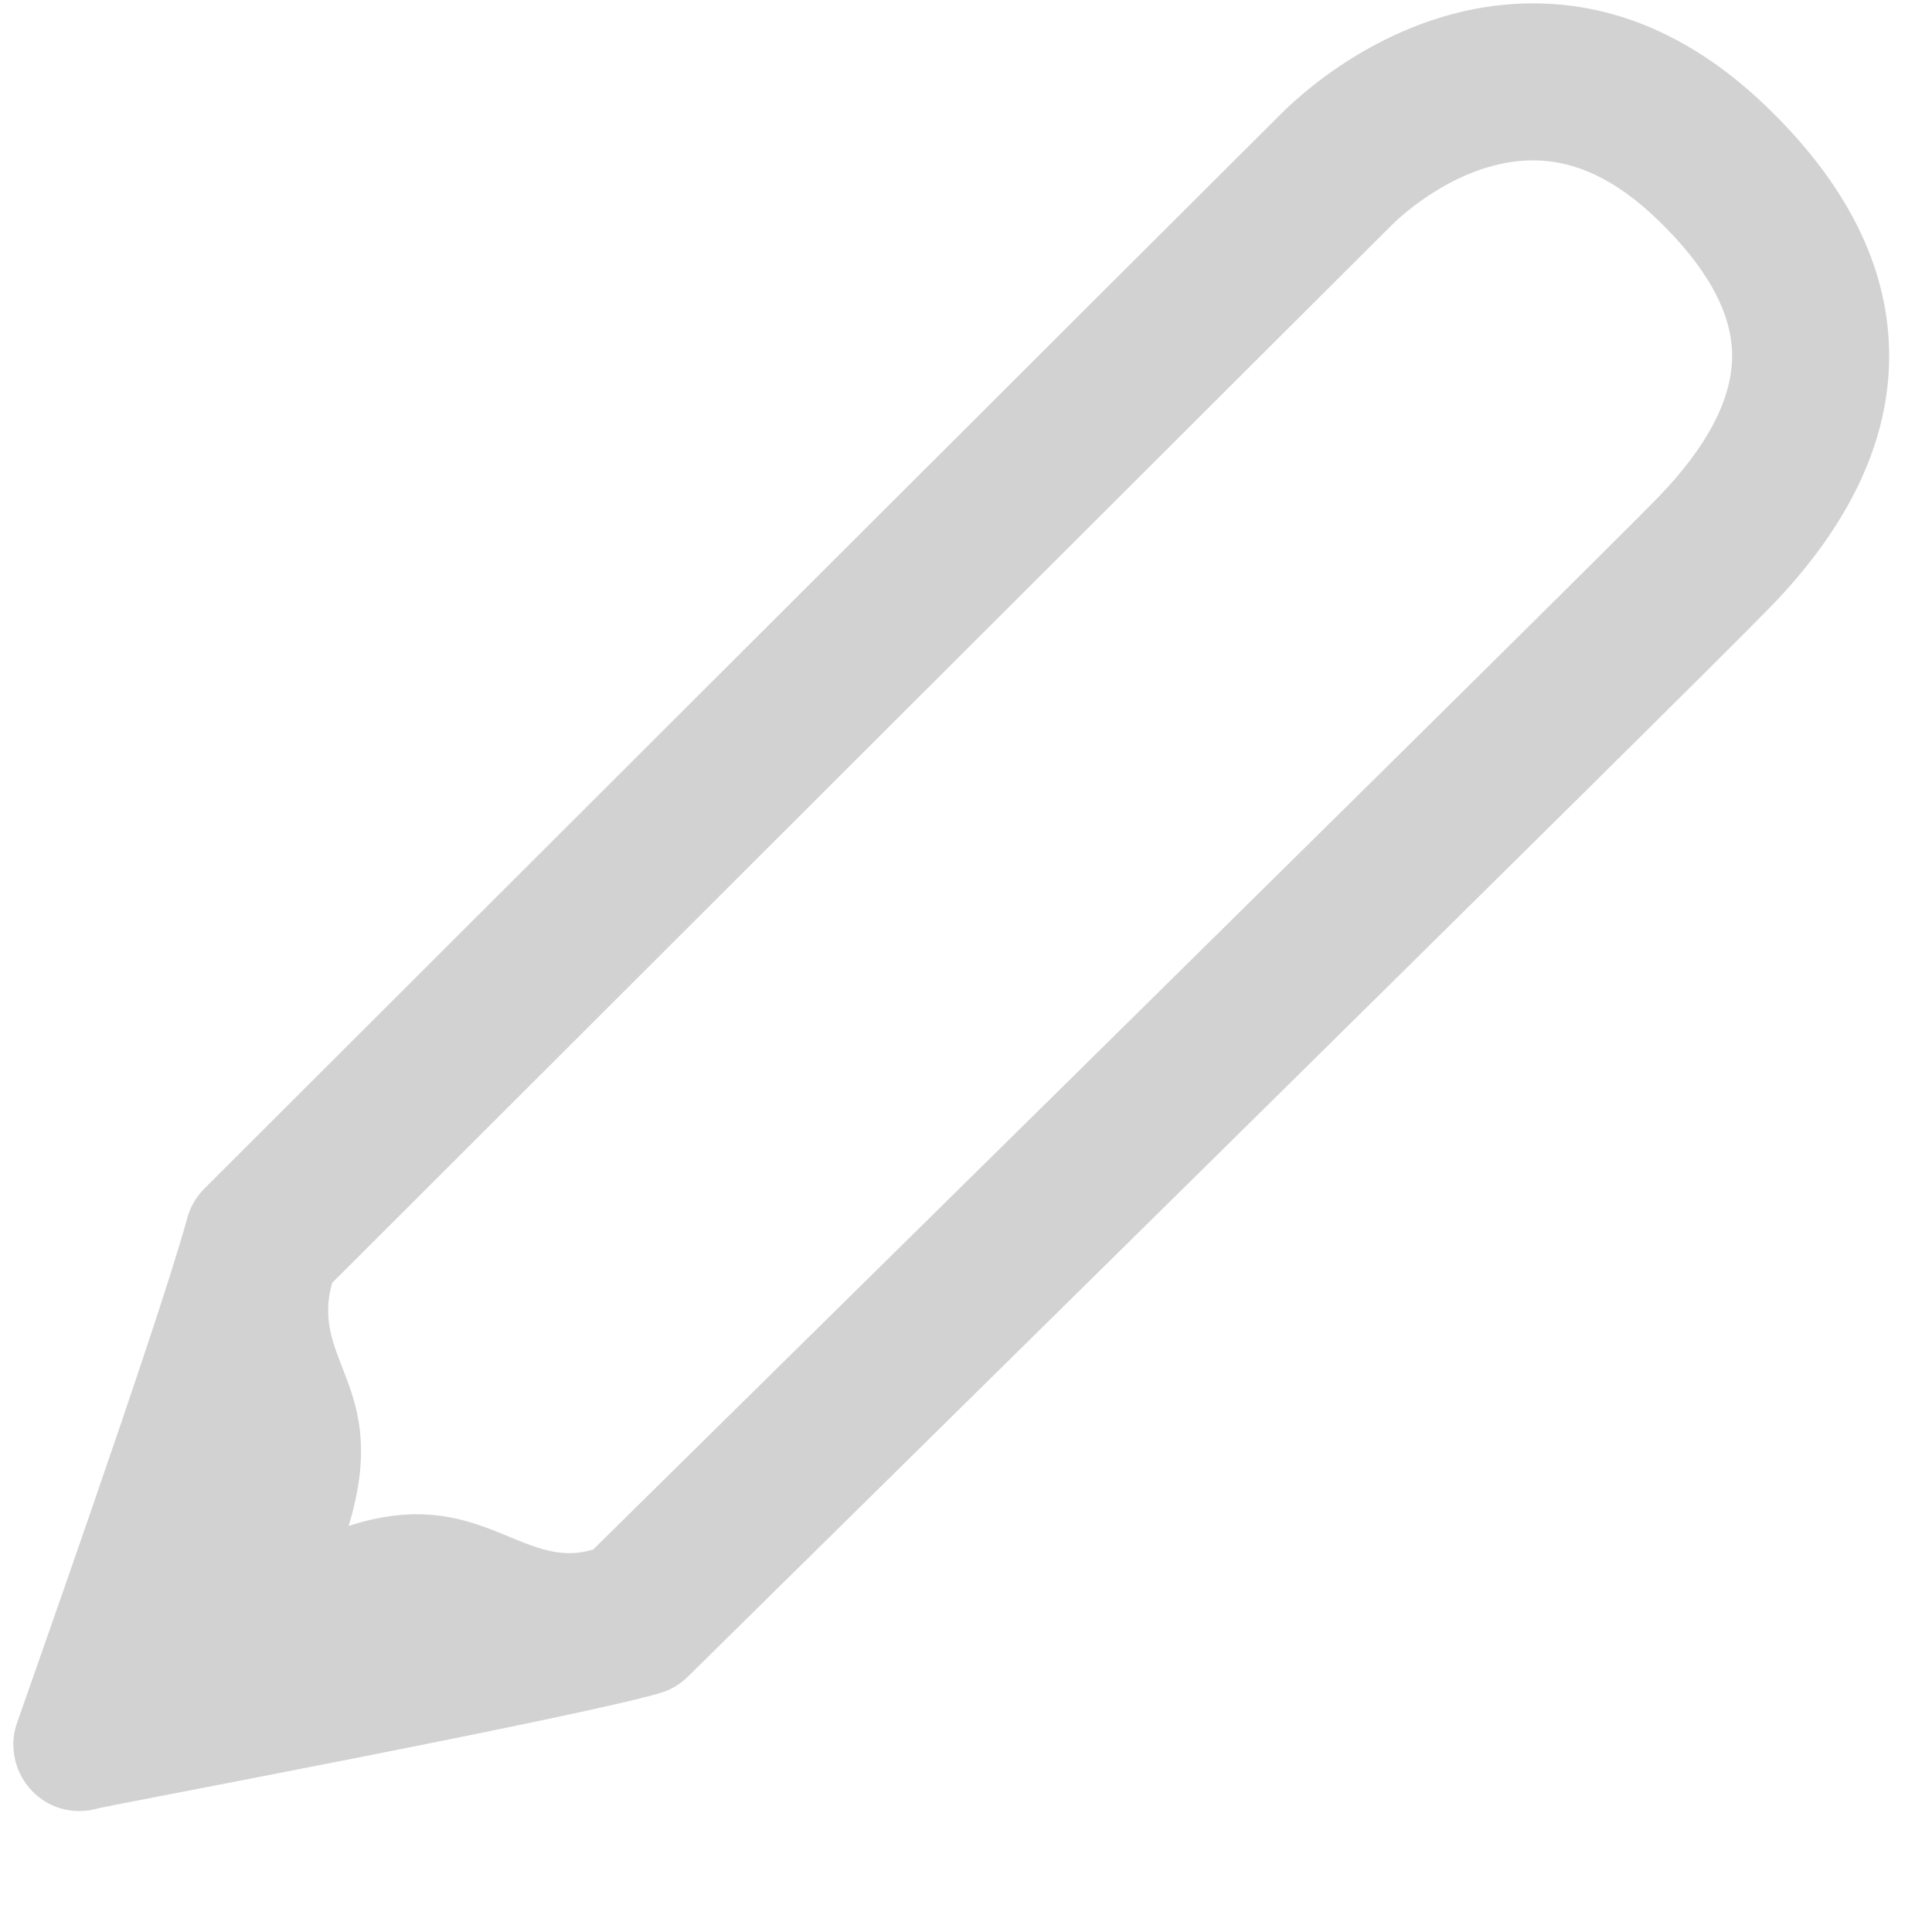
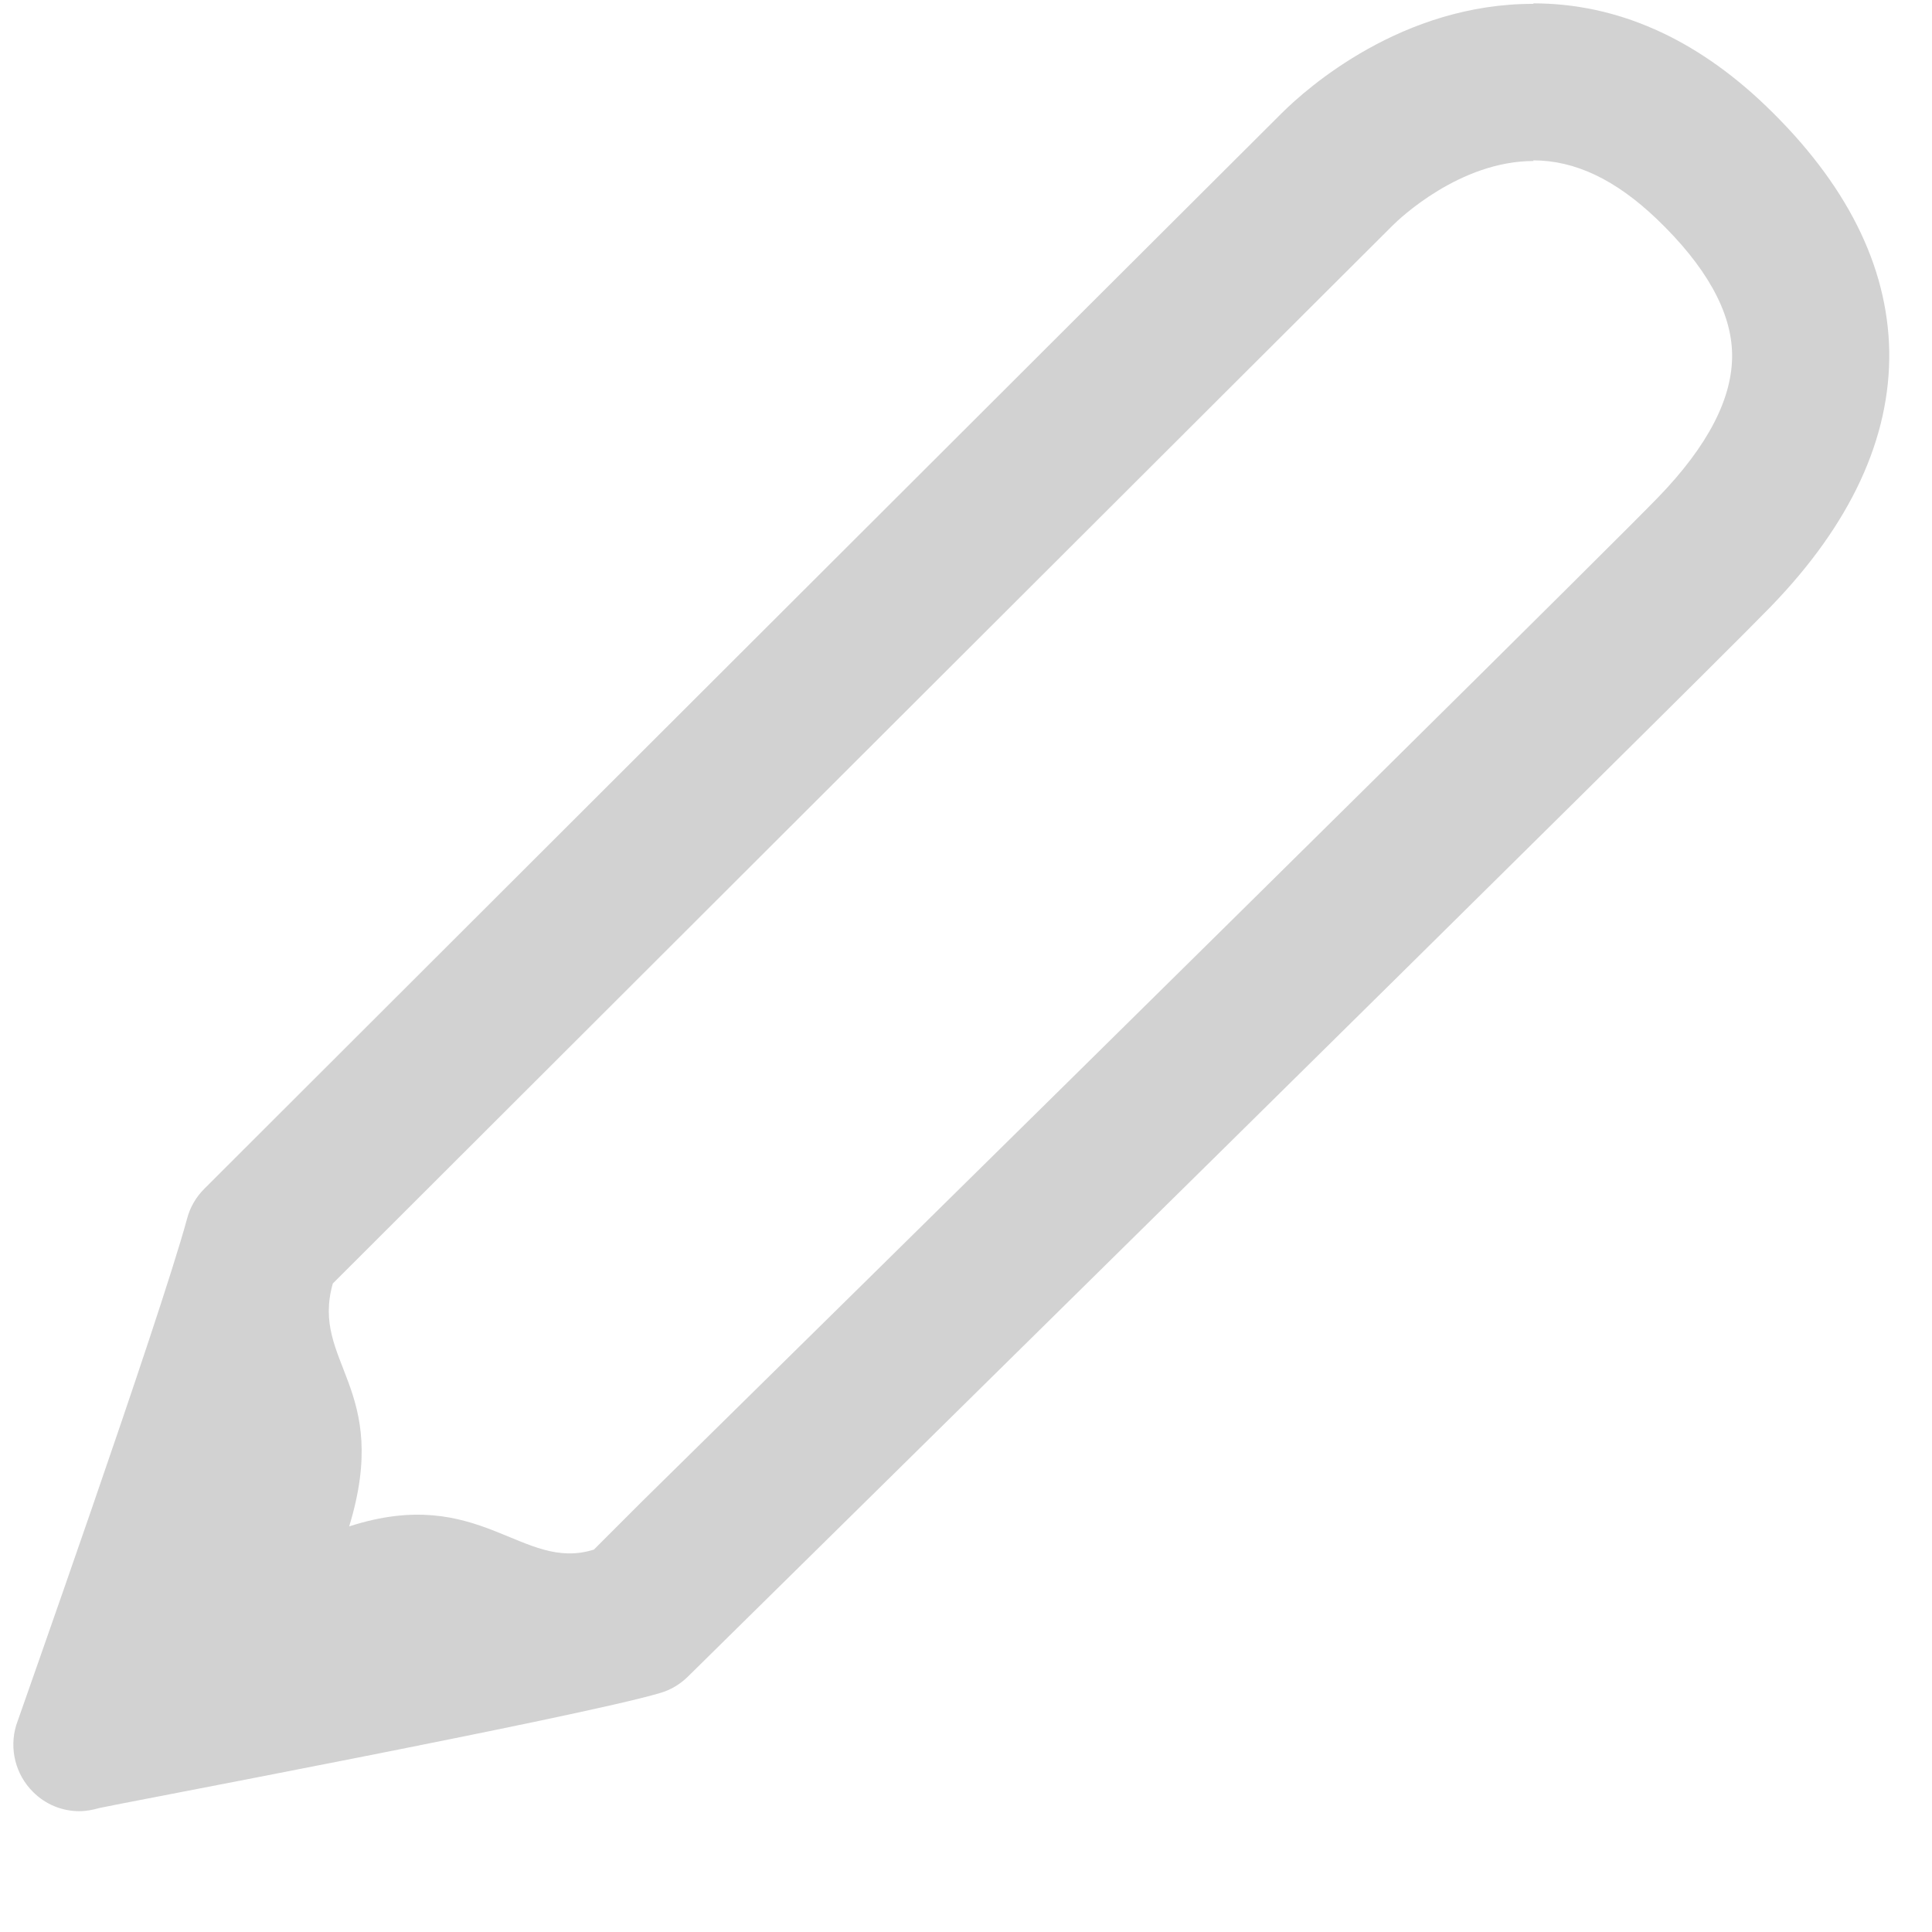
- <svg xmlns="http://www.w3.org/2000/svg" version="1.1" baseProfile="full" height="15px" width="15px">
-   <g>
-     <path fill="rgb( 210, 210, 210 )" d="M11.903,1.245 C12.23,1.245 12.544,1.394 12.864,1.7 C13.246,2.067 13.443,2.419 13.448,2.748 C13.454,3.087 13.261,3.461 12.874,3.861 C12.534,4.211 9.879,6.835 4.981,11.66 C4.981,11.66 4.606,12.03 4.606,12.03 C4.045,12.203 3.724,11.519 2.707,11.847 C3.035,10.766 2.404,10.577 2.579,9.96 C3.625,8.914 10.546,2.004 10.809,1.744 C10.86,1.693 11.328,1.245 11.903,1.245 M11.903,0.026 C10.889,0.026 10.15,0.68 9.949,0.881 C9.664,1.162 1.586,9.229 1.586,9.229 C1.523,9.293 1.476,9.372 1.453,9.46 C1.234,10.268 0.137,13.358 0.126,13.394 C0.07,13.578 0.121,13.778 0.256,13.912 C0.353,14.01 0.483,14.061 0.616,14.061 C0.668,14.061 0.721,14.053 0.773,14.037 C0.81,14.025 4.515,13.327 5.124,13.145 C5.205,13.122 5.278,13.078 5.338,13.02 C5.723,12.64 13.148,5.33 13.749,4.709 C14.37,4.068 14.679,3.401 14.667,2.727 C14.656,2.06 14.332,1.419 13.707,0.82 C13.157,0.293 12.55,0.026 11.903,0.026 C11.903,0.026 11.903,0.026 11.903,0.026 Z " />
-   </g>
+ <svg xmlns="http://www.w3.org/2000/svg" baseProfile="full" height="15" width="15">
+   <path fill="rgb( 210, 210, 210 )" d="M11.903 1.245c.327 0 .64.15.96.455.383.367.58.72.585 1.048.006.34-.187.713-.574 1.113-.34.35-2.995 2.98-7.893 7.8 0 0-.37.37-.37.37-.56.177-.882-.51-1.9-.18.33-1.08-.302-1.27-.127-1.886C3.63 8.92 10.55 2.01 10.813 1.75c.05-.05.52-.5 1.094-.5m0-1.22C10.89.027 10.15.68 9.95.88c-.286.282-8.364 8.35-8.364 8.35-.063.063-.11.142-.133.23-.22.808-1.316 3.898-1.327 3.934-.056.184-.005.384.13.518.097.098.227.15.36.15.052 0 .105-.01.157-.025.037-.012 3.742-.71 4.35-.892.082-.023.155-.067.215-.125.385-.38 7.81-7.69 8.41-8.31.622-.642.93-1.31.92-1.983-.012-.667-.336-1.308-.96-1.907-.55-.527-1.158-.794-1.805-.794z" />
</svg>
